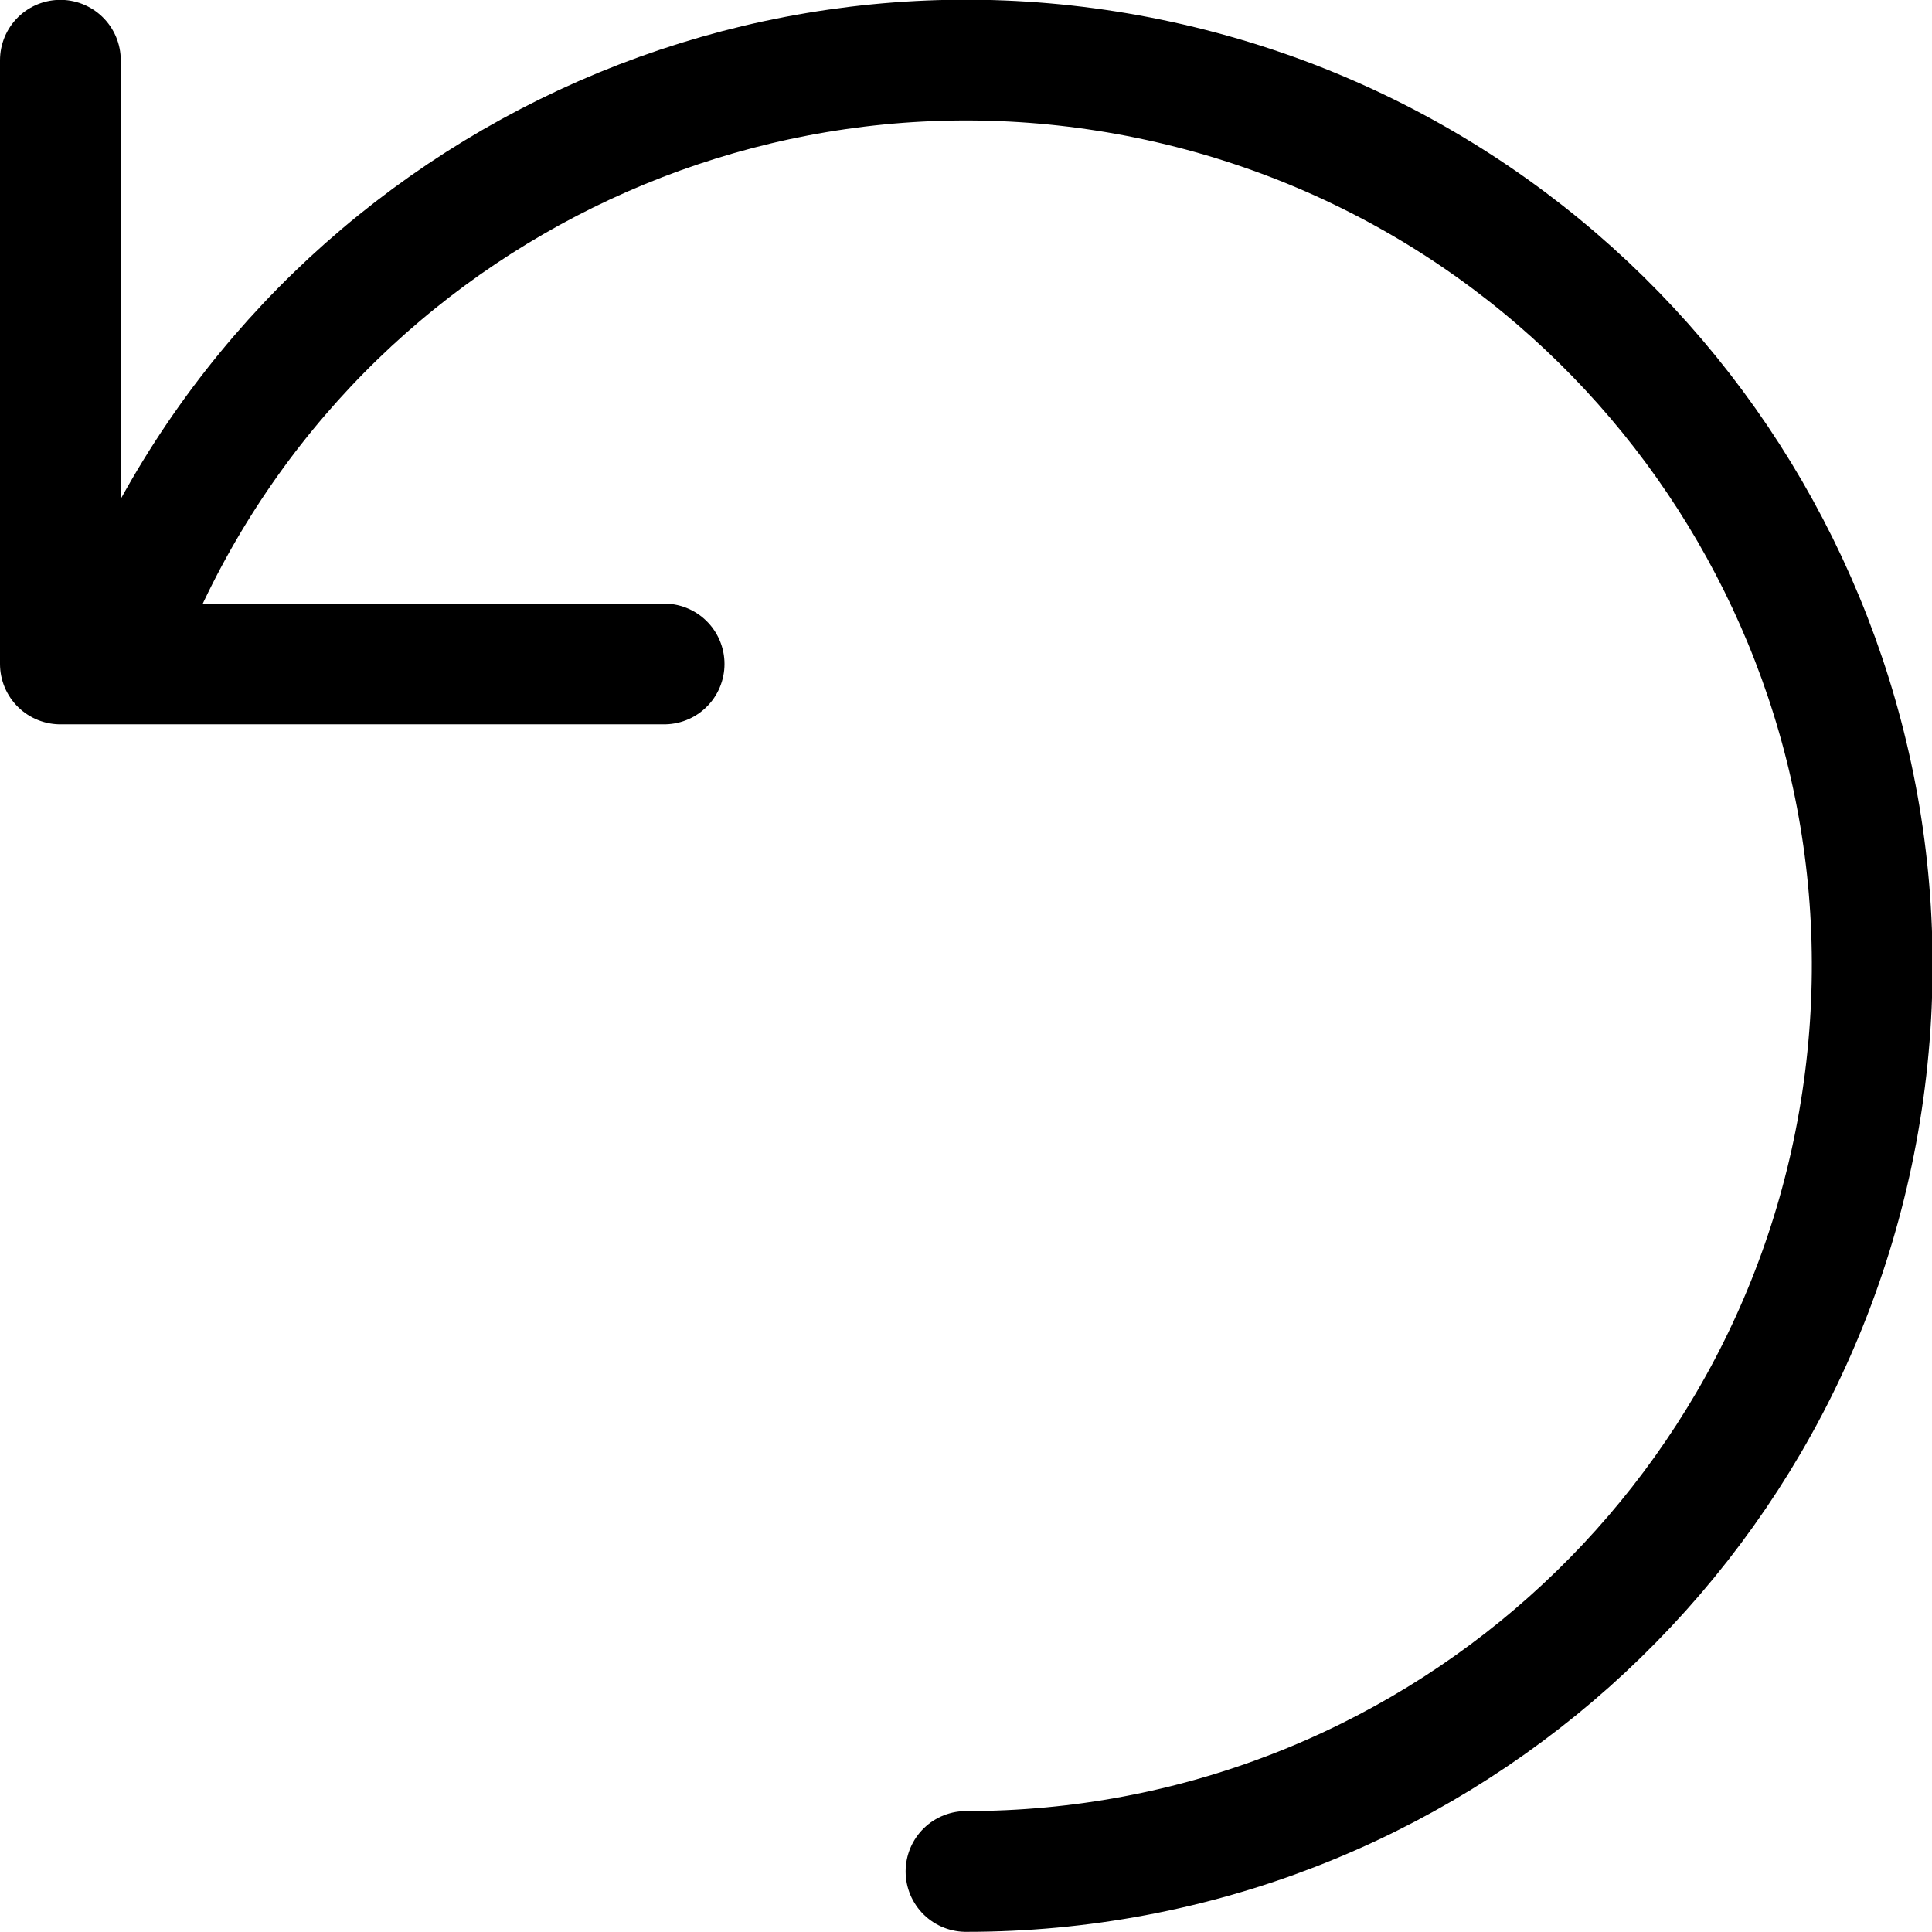
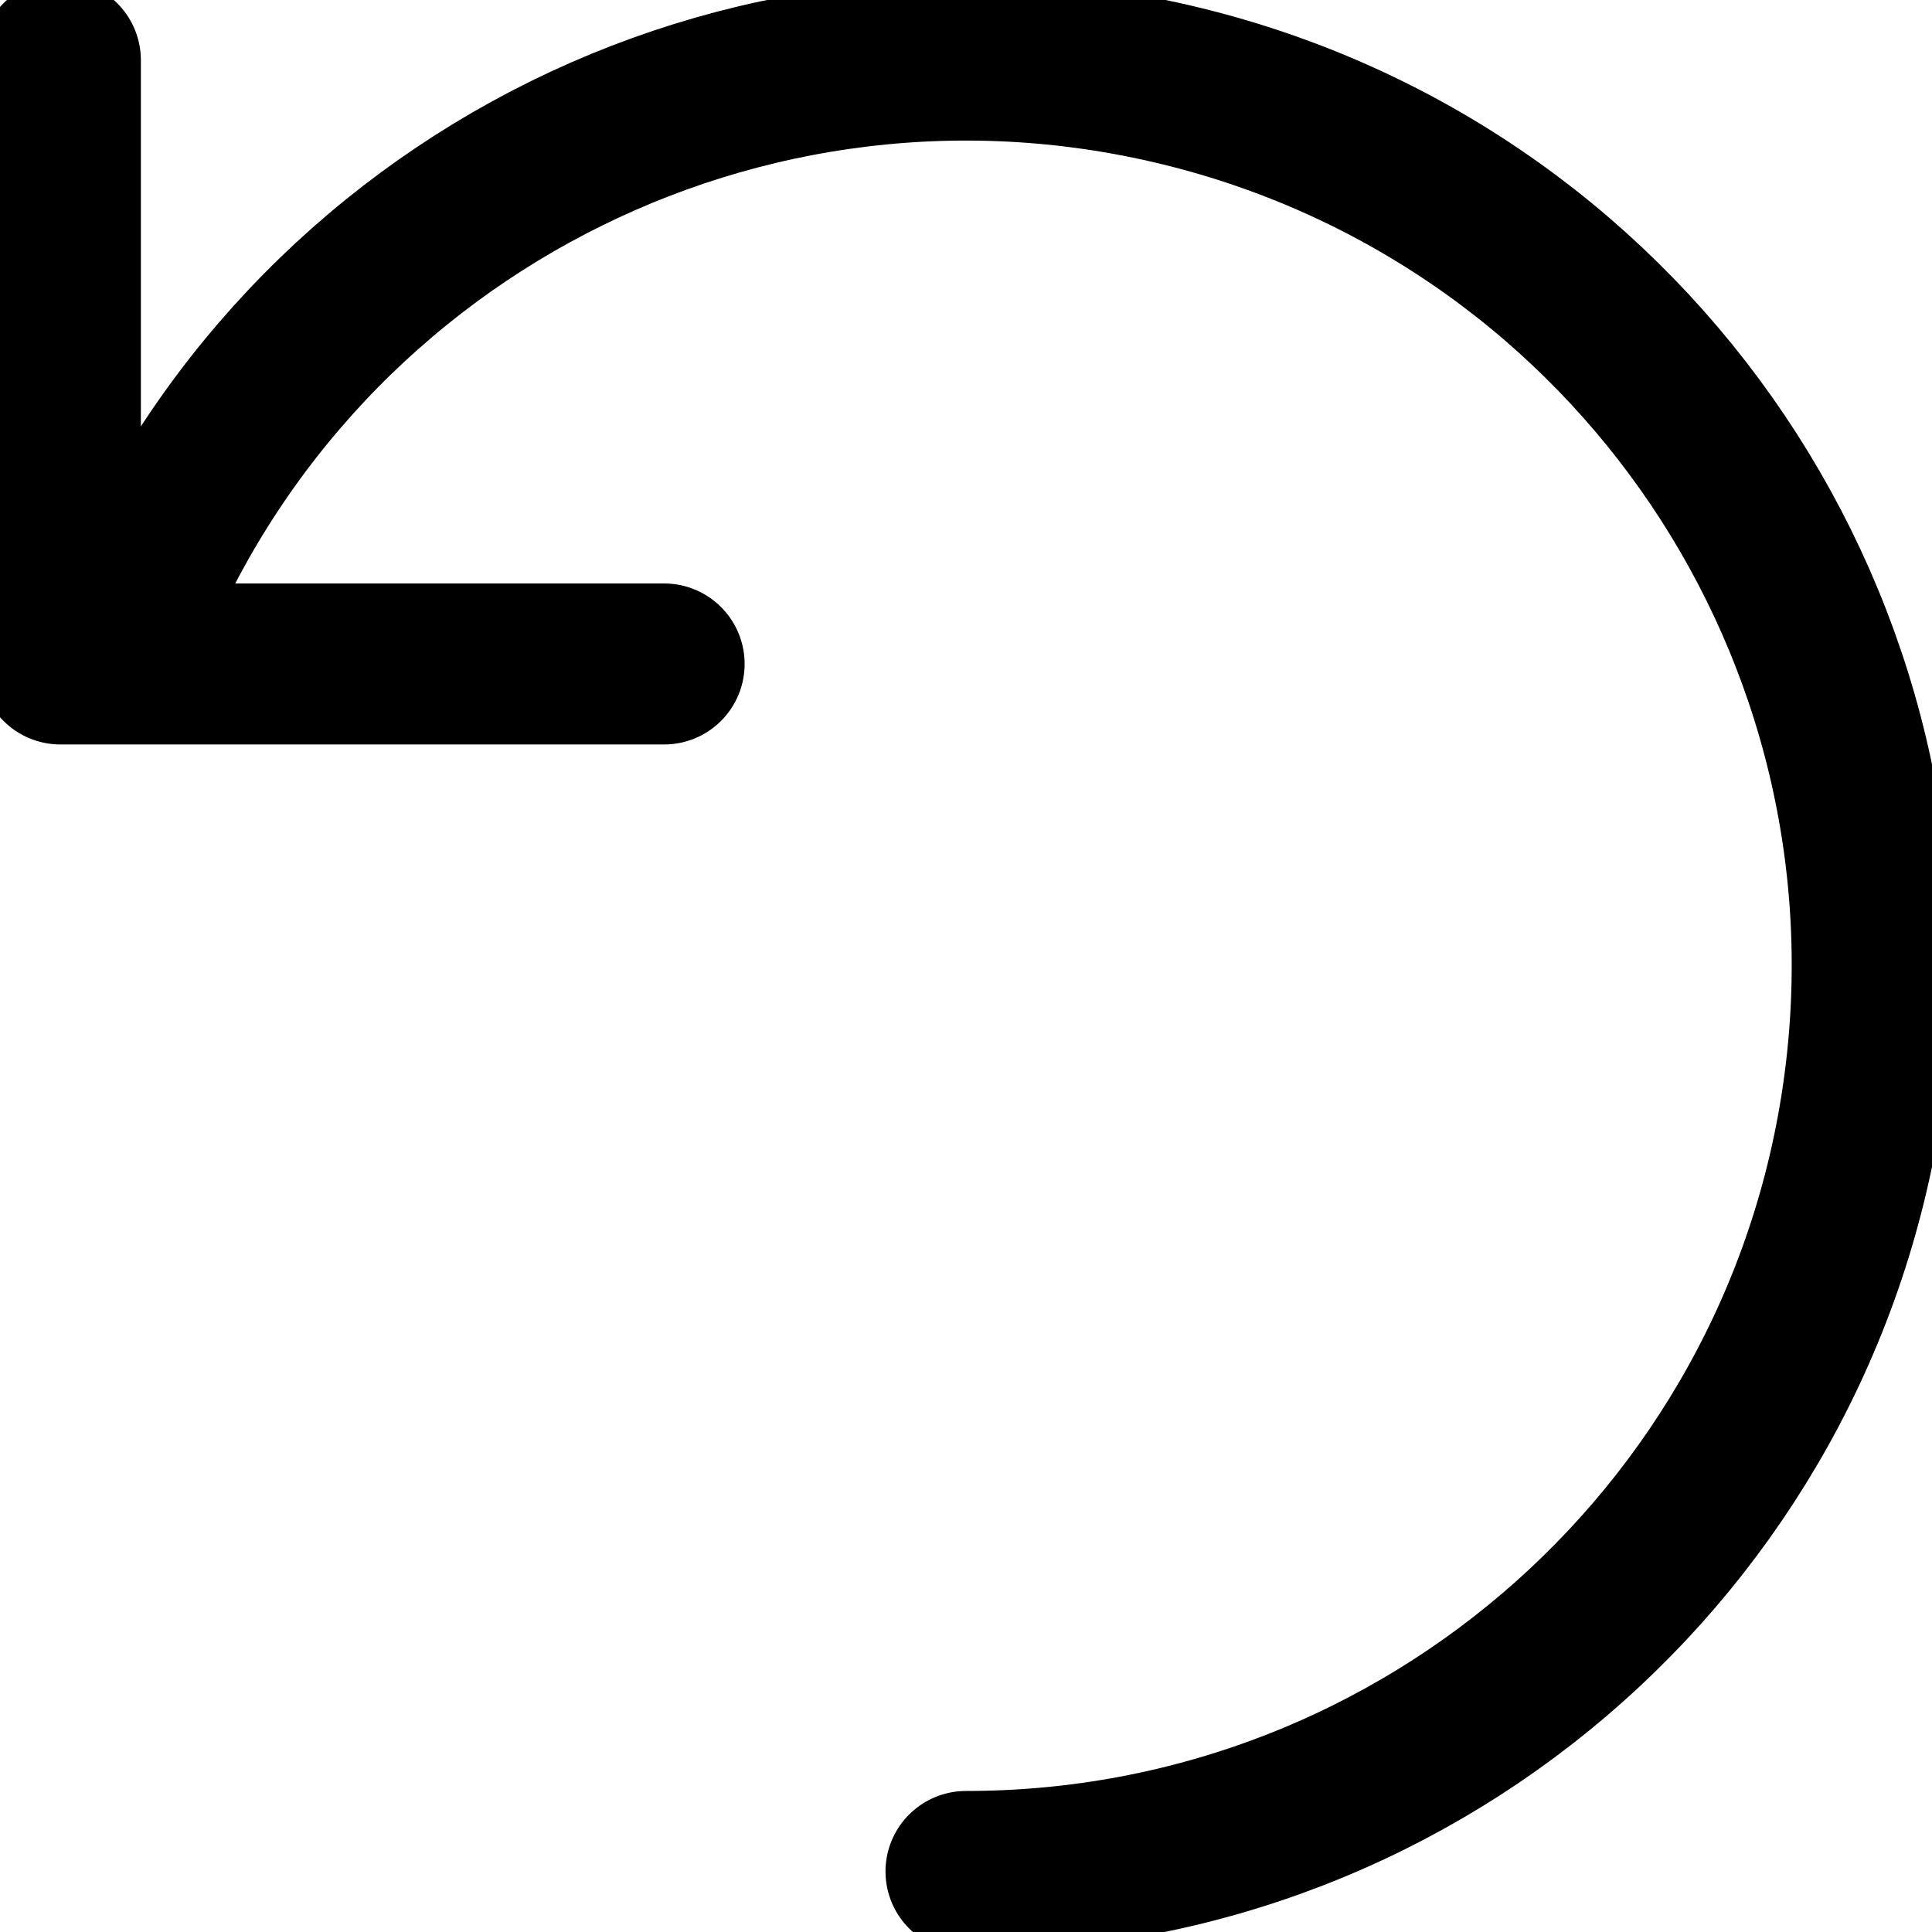
- <svg xmlns="http://www.w3.org/2000/svg" viewBox="0 0 24 24">
-   <path d="M.75.748v7.5h7.5m3.75 15a11.25 11.25 0 1 0-10.6-15" fill="none" stroke="#000" stroke-linecap="round" stroke-linejoin="round" stroke-width="1.5" />
+ <svg xmlns="http://www.w3.org/2000/svg" viewBox="0 0 24 24" overflow="visible">
+   <path d="M.75.748v7.5h7.5m3.75 15a11.25 11.25 0 1 0-10.6-15" fill="none" stroke="#000" stroke-linecap="round" stroke-linejoin="round" stroke-width="2" />
</svg>
